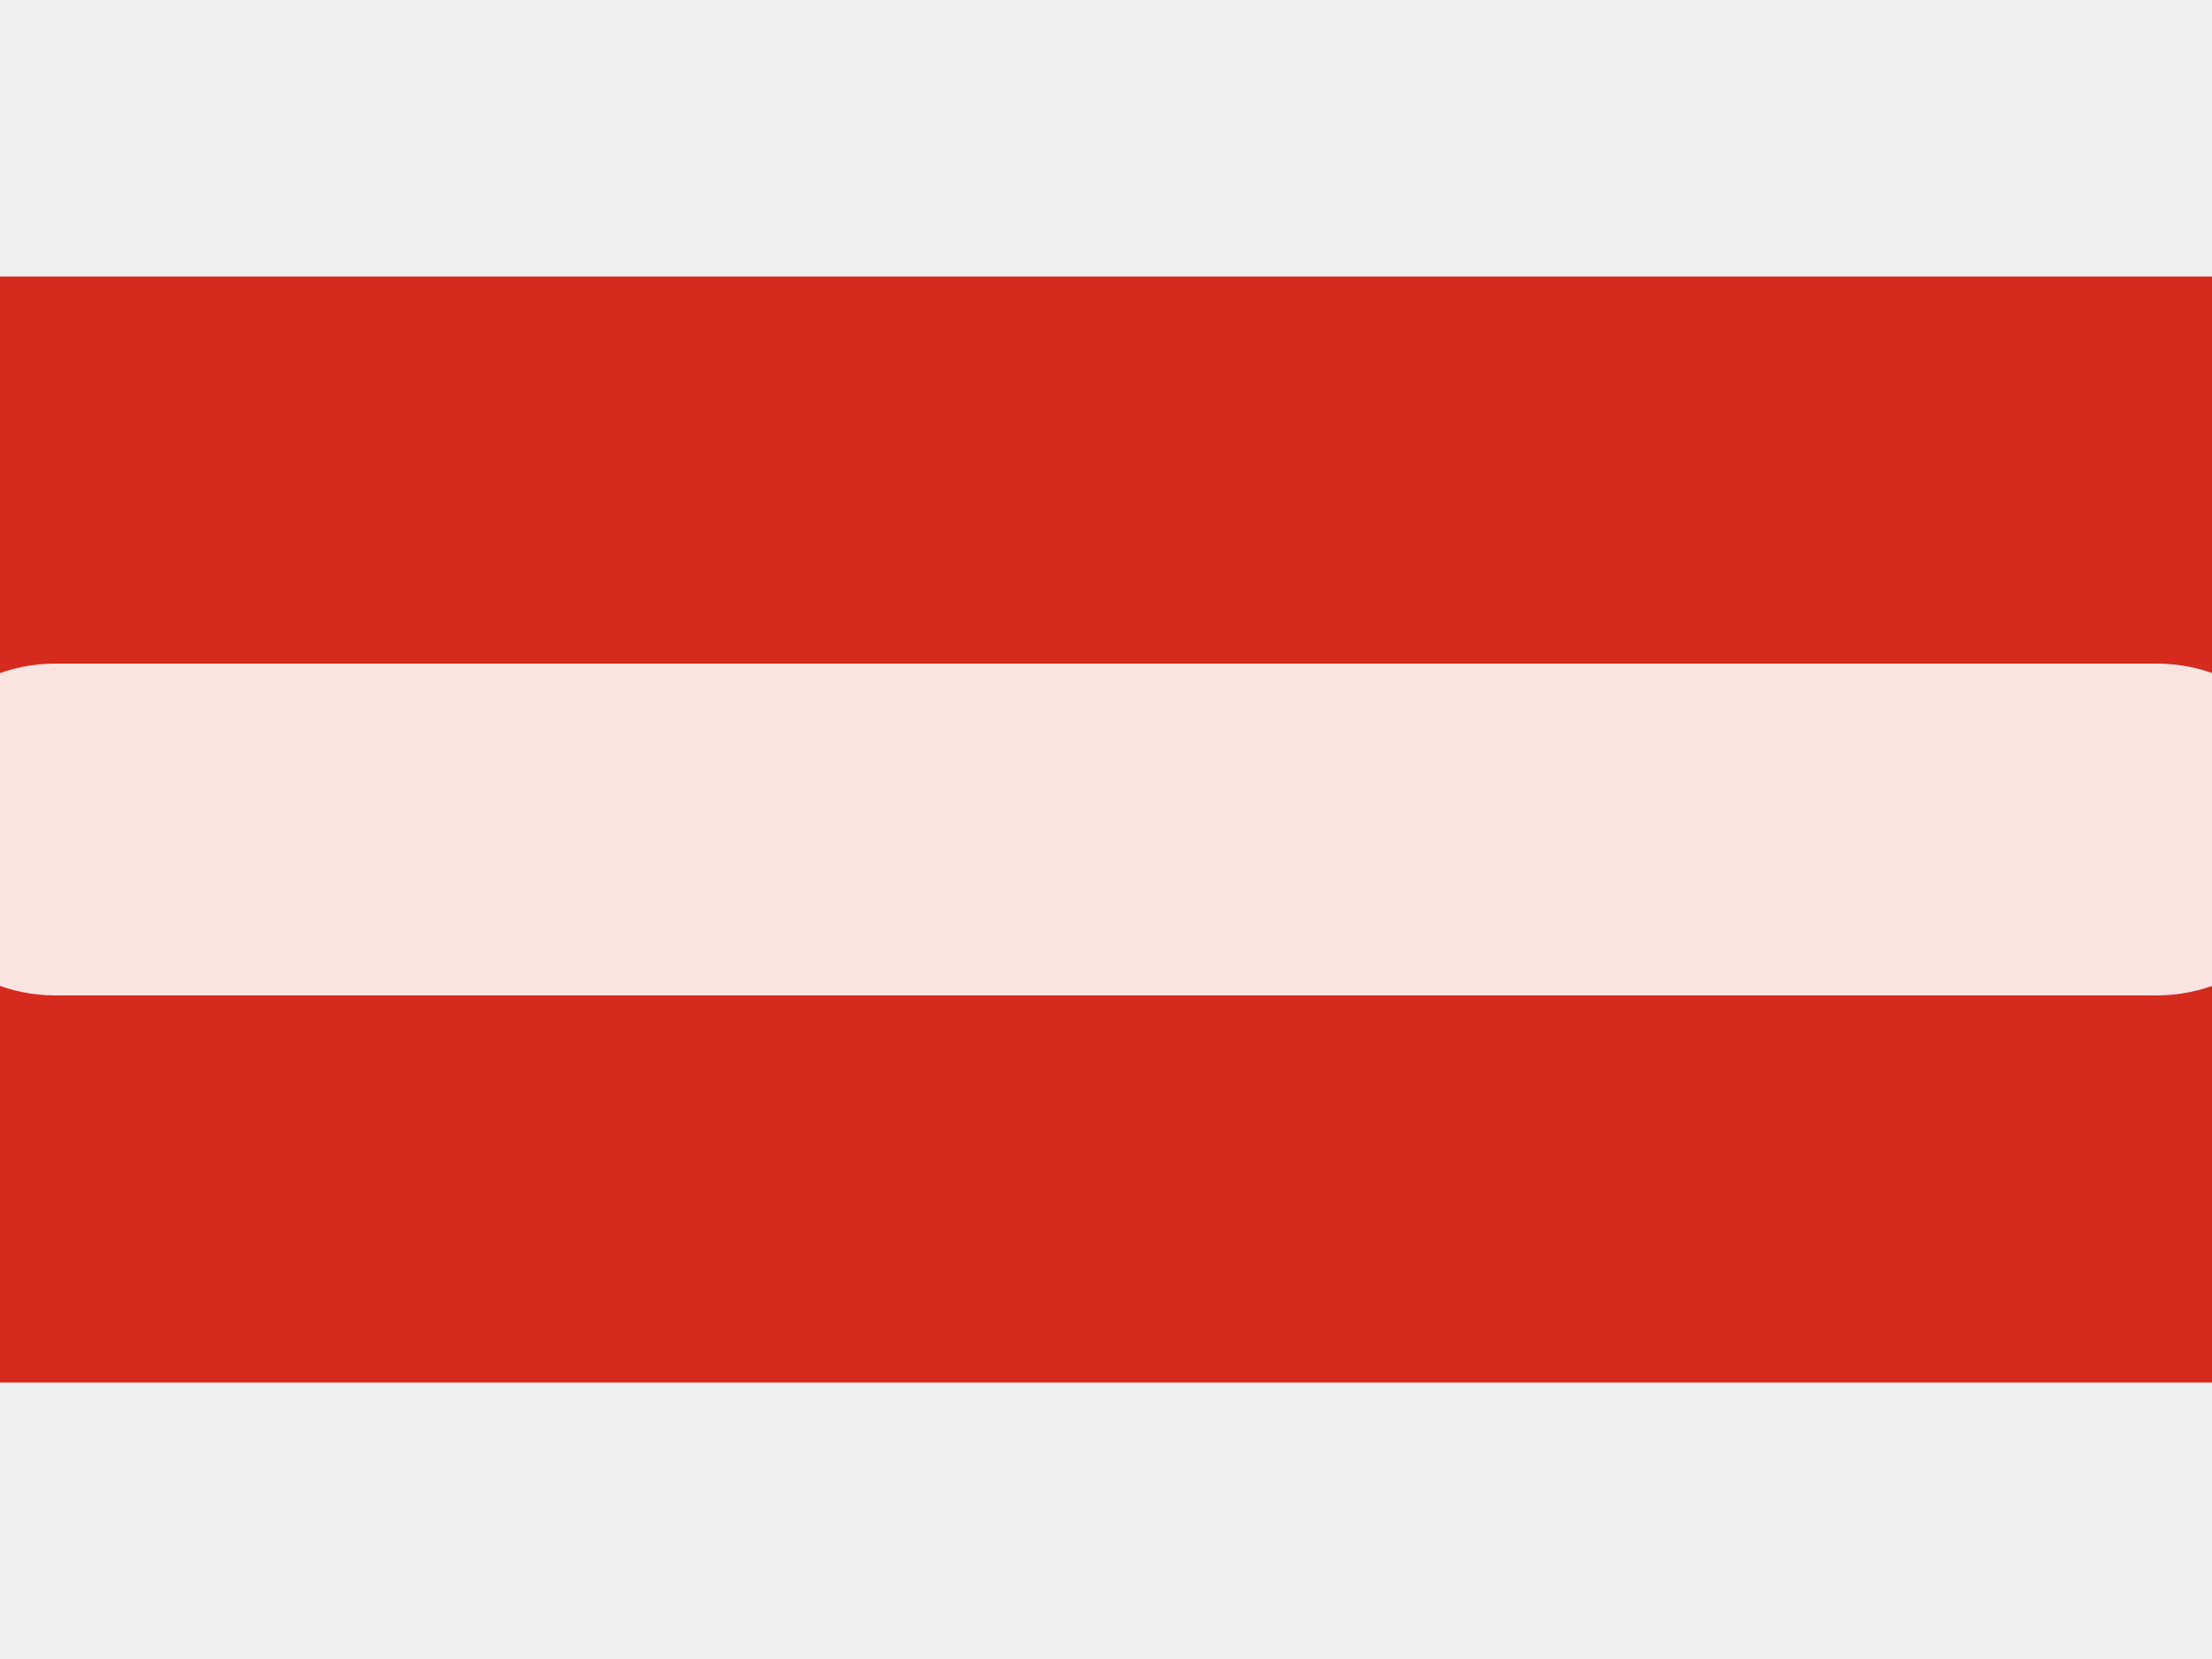
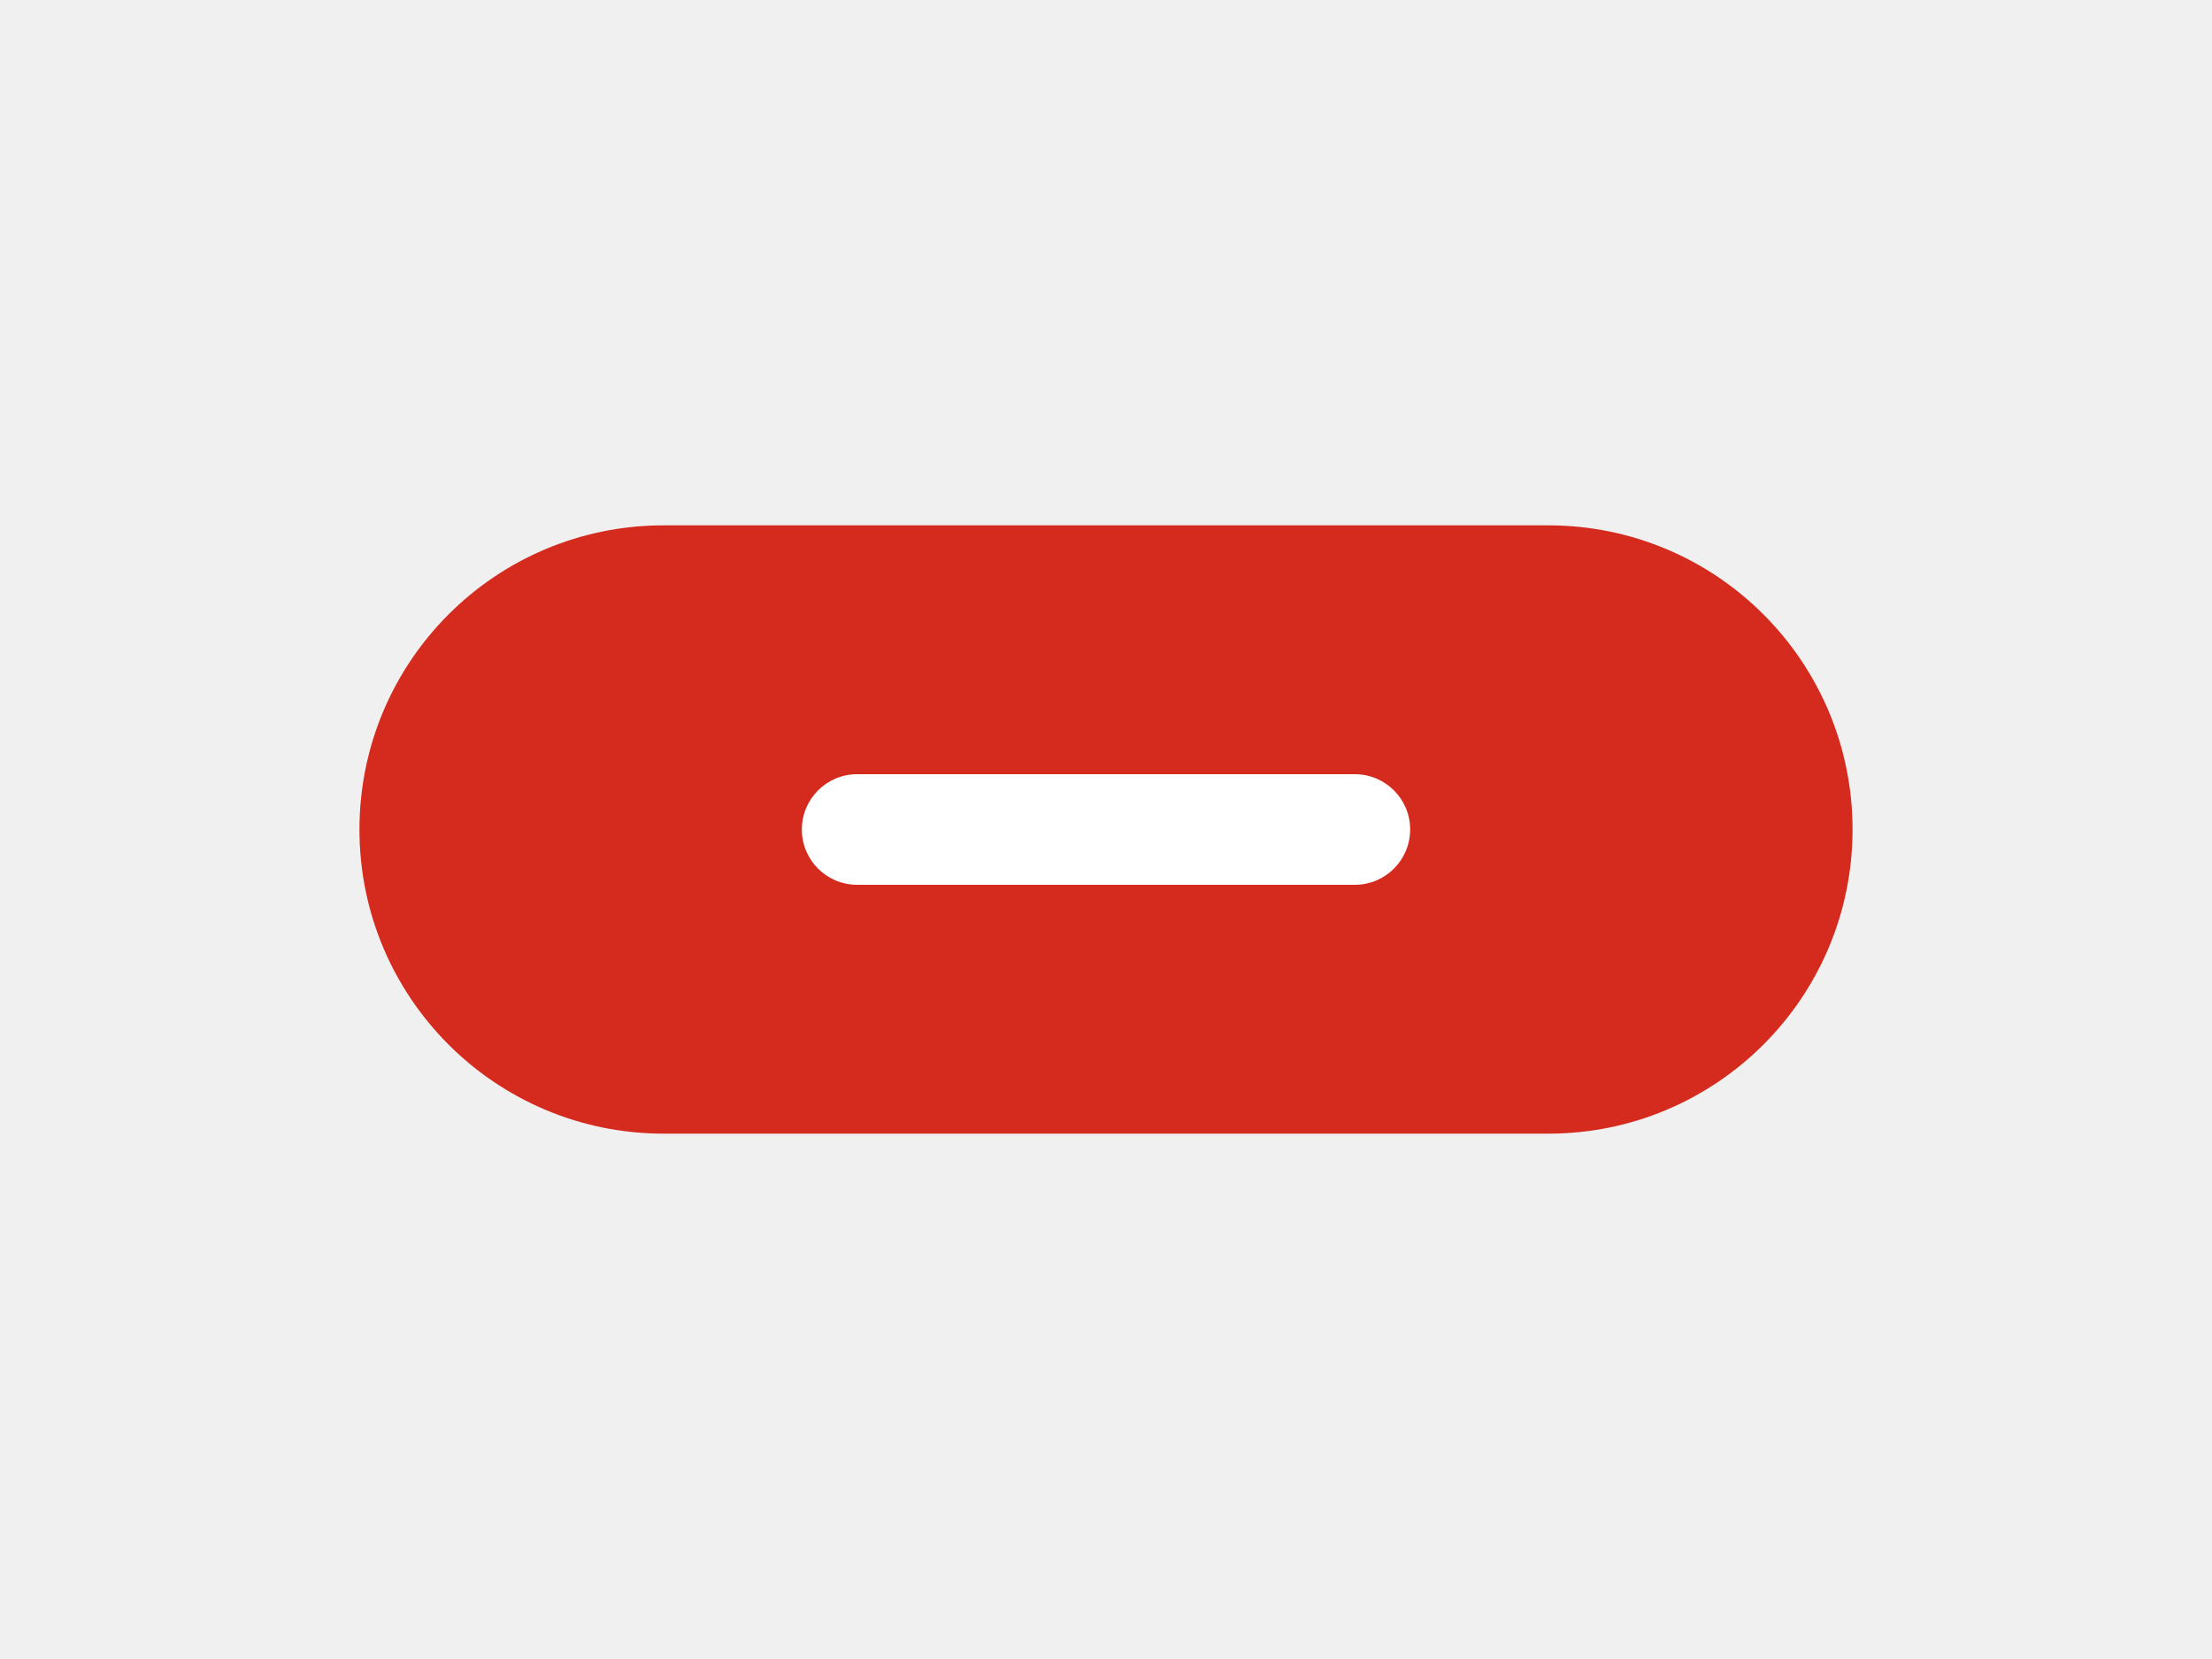
- <svg xmlns="http://www.w3.org/2000/svg" viewBox="60 70 80 60" fill="none">
-   <path fill="#D52B1E" d="M40 88C40 83.582 43.582 80 48 80H152C156.418 80 160 83.582 160 88V112C160 116.418 156.418 120 152 120H48C43.582 120 40 116.418 40 112V88Z" />
-   <rect fill="#fae4e2" rx="6" height="12" width="88" y="94" x="56" />
+ <svg xmlns="http://www.w3.org/2000/svg" viewBox="0 0 160 120" role="img" aria-hidden="true">
+   <rect x="28" y="40" width="104" height="40" rx="20" fill="#D52B1E" stroke="#D52B1E" stroke-width="4" />
+   <rect x="58" y="56" width="44" height="8" rx="4" fill="#fff" />
</svg>
